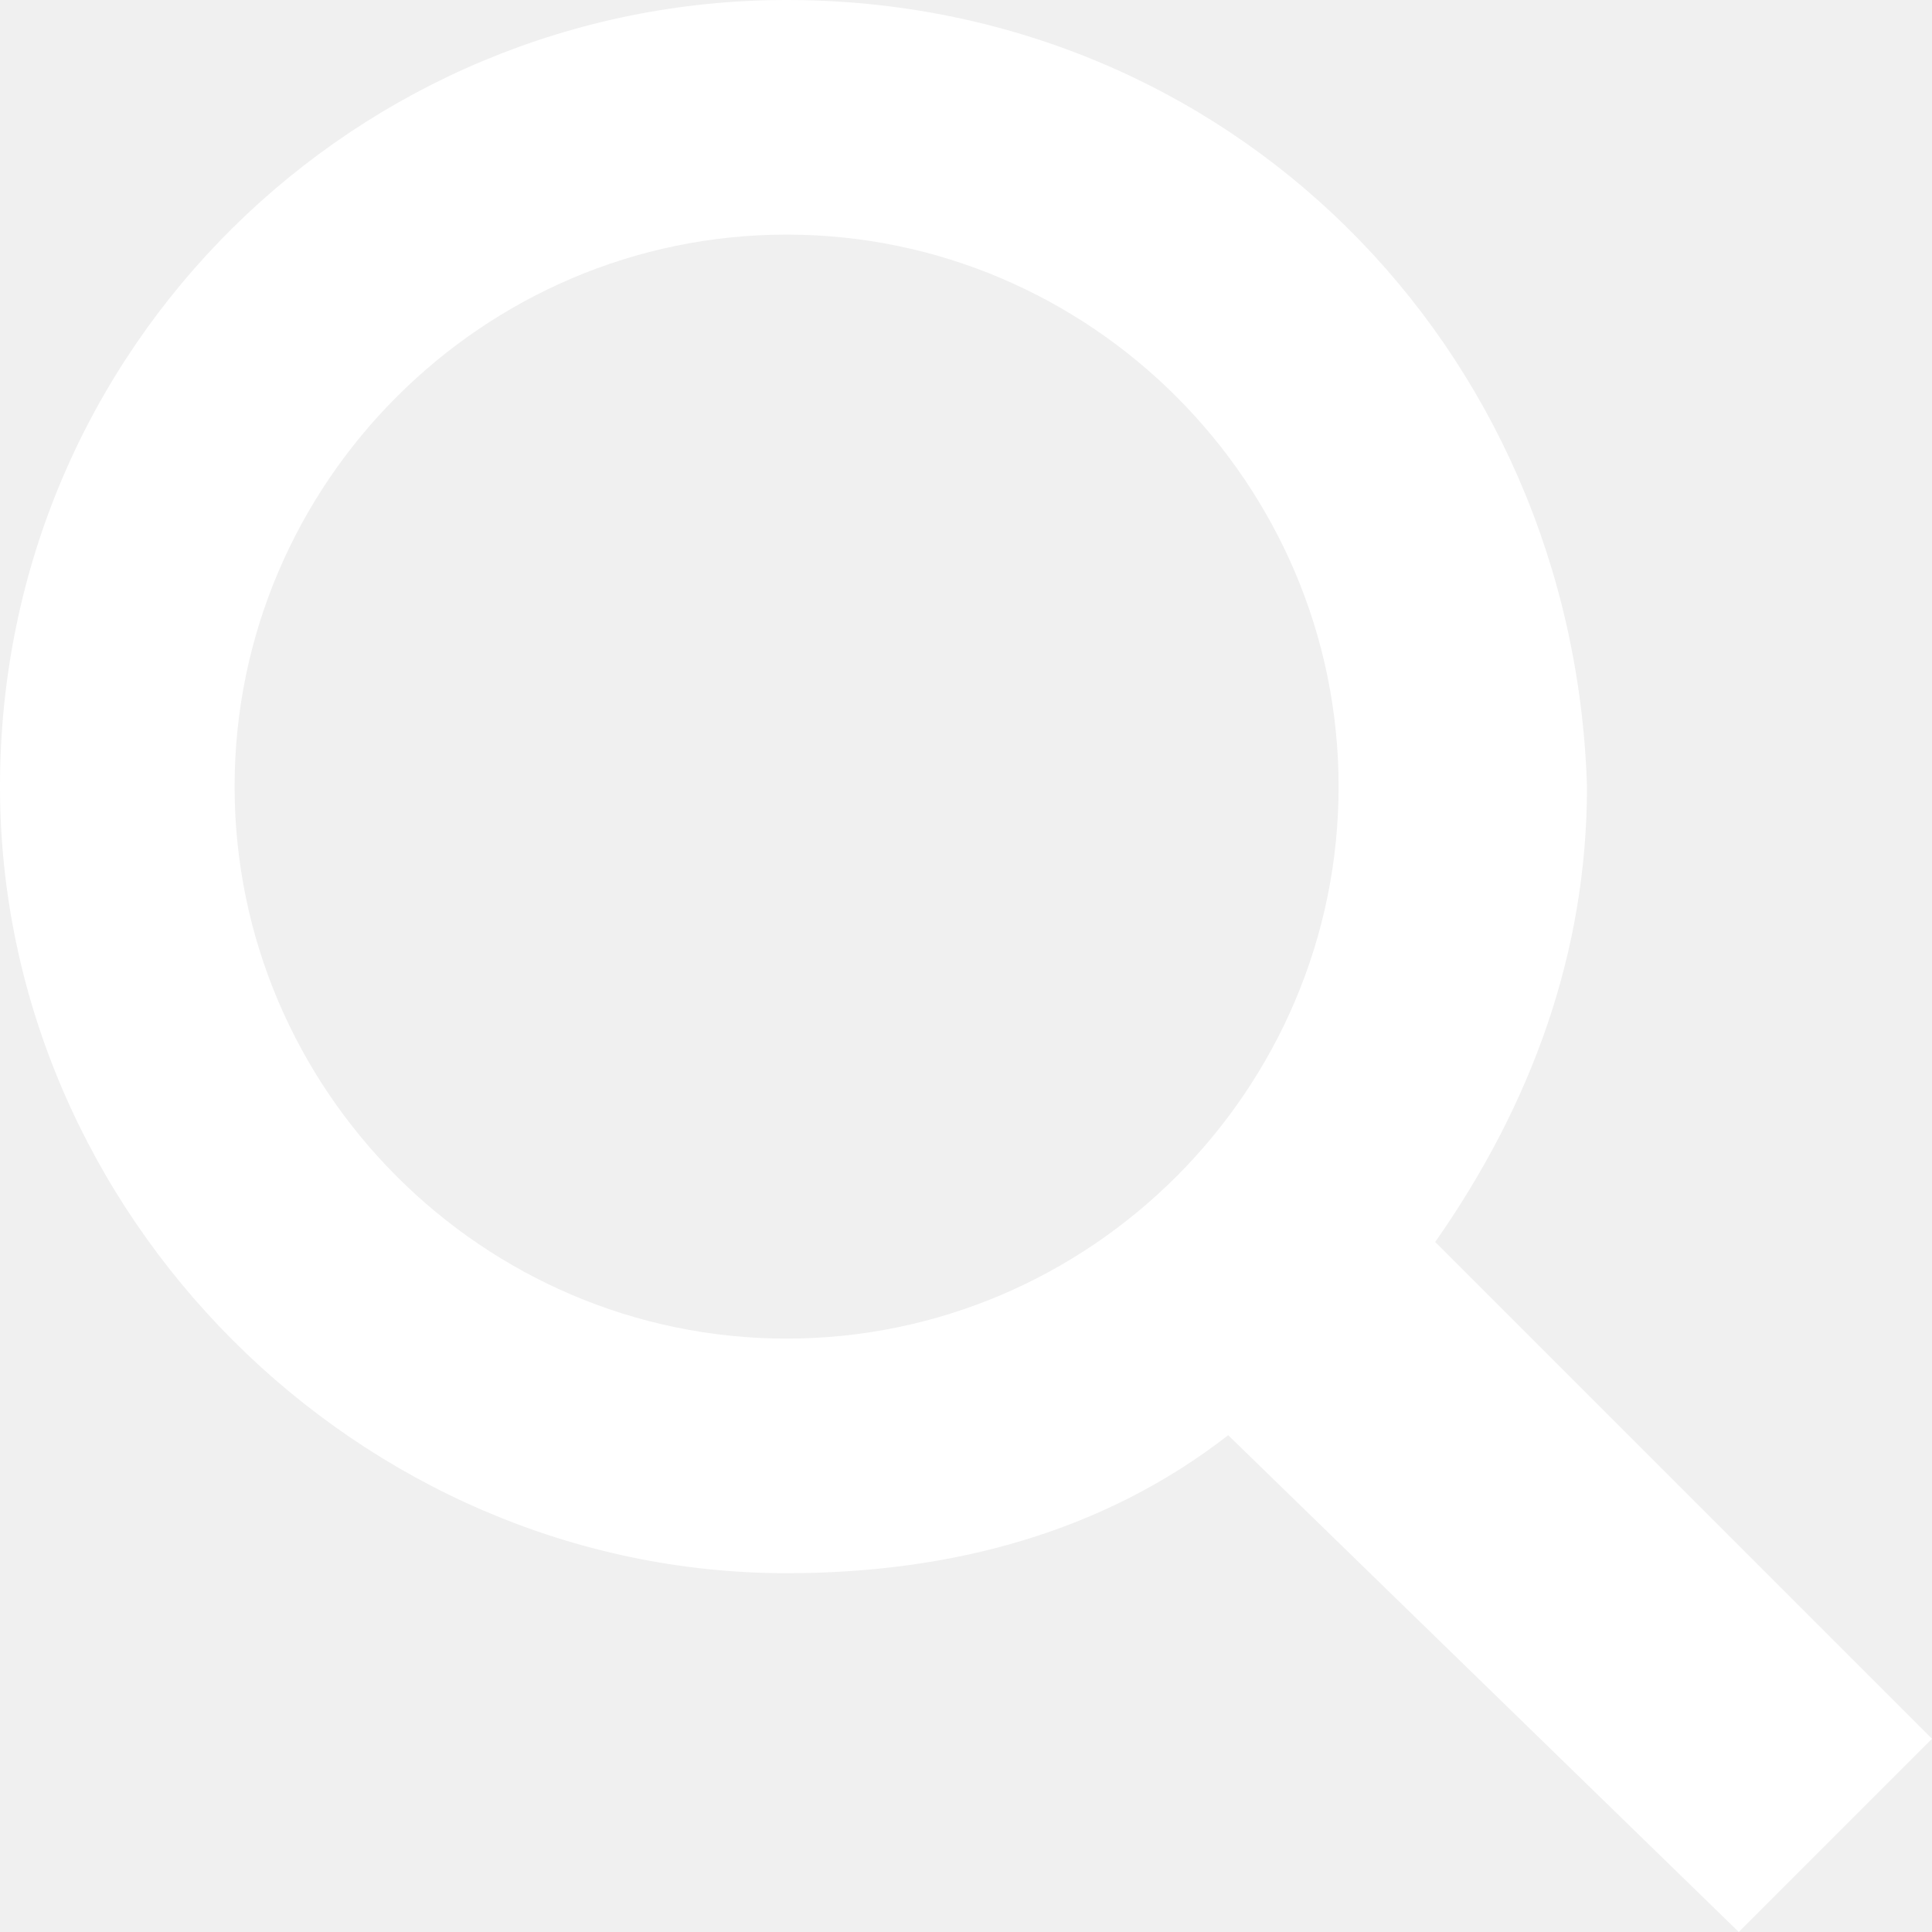
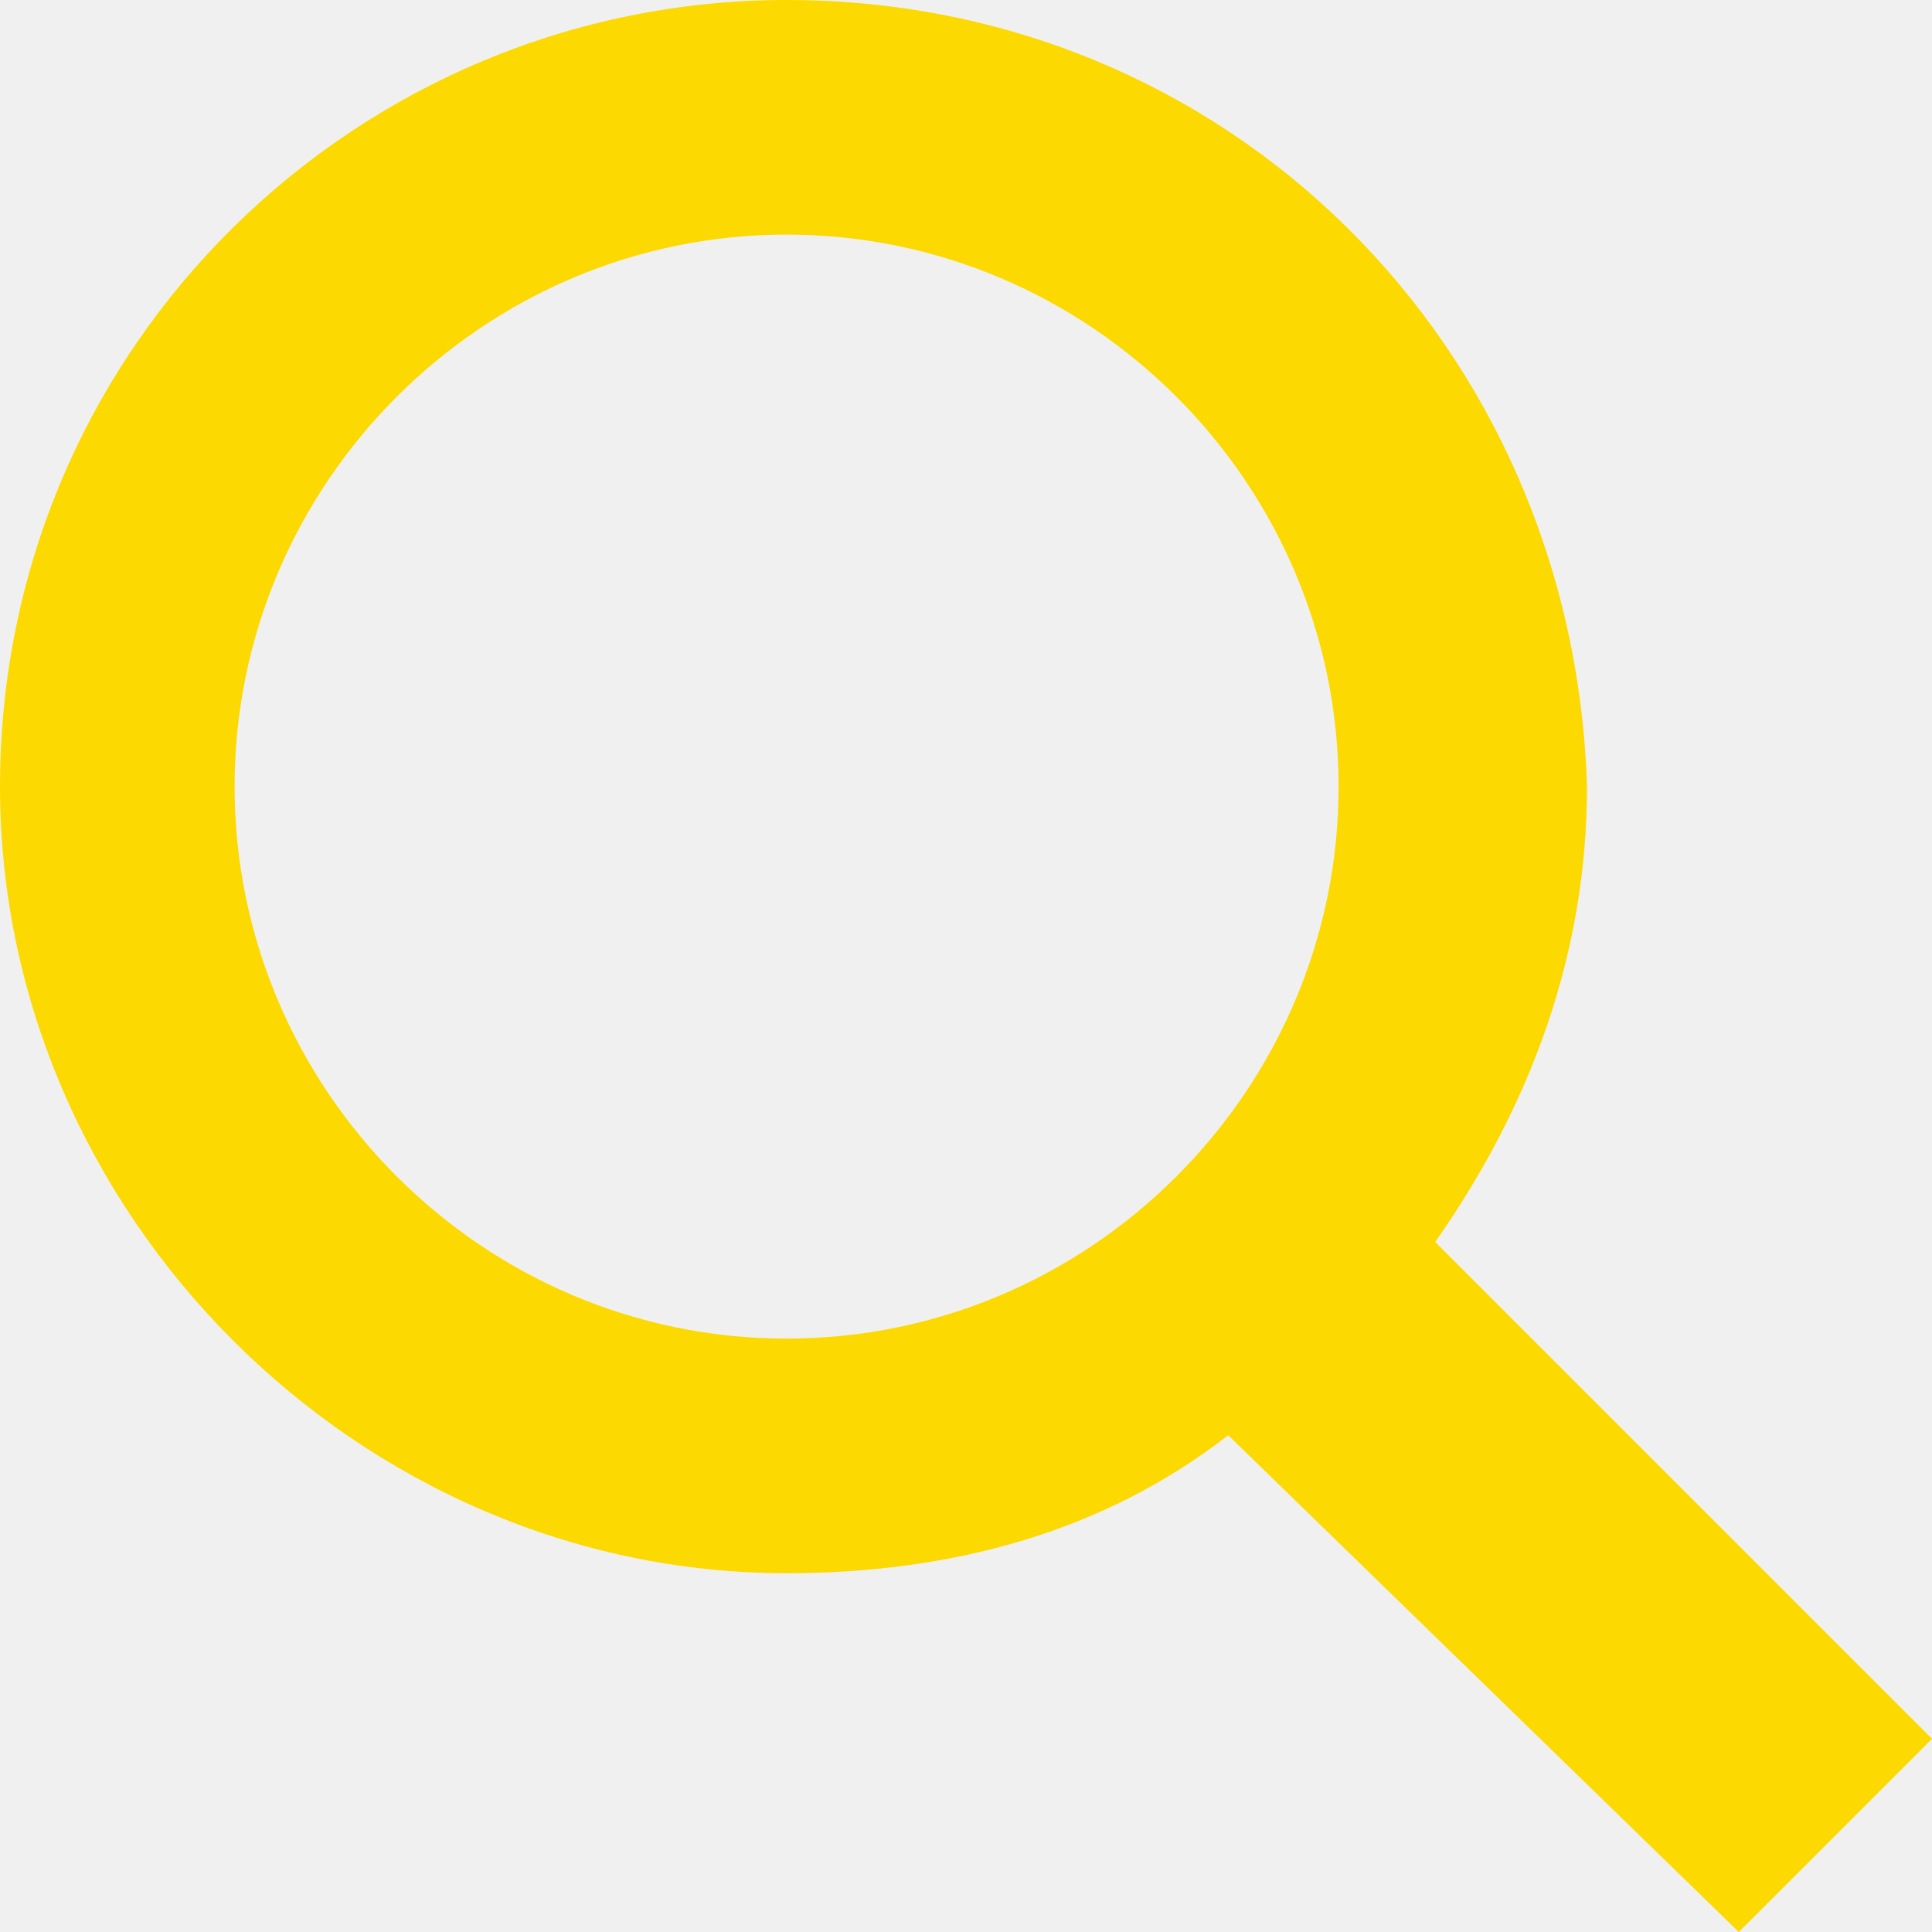
<svg xmlns="http://www.w3.org/2000/svg" version="1.1" id="Ebene_1" x="0px" y="0px" width="14px" height="14px" viewBox="0 0 14 14" style="enable-background:new 0 0 14 14;" xml:space="preserve">
-   <path d="M14,12.6L10.4,9c0.7-1,1.1-2.1,1.1-3.3C11.4,2.5,8.9,0,5.7,0C2.6,0,0,2.5,0,5.7c0,3.1,2.6,5.7,5.7,5.7c1.2,0,2.3-0.3,3.2-1  l3.7,3.6L14,12.6L14,12.6z M1.7,5.7c0-2.2,1.8-4,4-4c2.2,0,4,1.8,4,4s-1.8,4-4,4C3.5,9.7,1.7,7.9,1.7,5.7L1.7,5.7z" fill="#ffffff" />
+   <path d="M14,12.6L10.4,9c0.7-1,1.1-2.1,1.1-3.3C11.4,2.5,8.9,0,5.7,0C2.6,0,0,2.5,0,5.7c0,3.1,2.6,5.7,5.7,5.7c1.2,0,2.3-0.3,3.2-1  l3.7,3.6L14,12.6L14,12.6z M1.7,5.7c0-2.2,1.8-4,4-4c2.2,0,4,1.8,4,4s-1.8,4-4,4C3.5,9.7,1.7,7.9,1.7,5.7L1.7,5.7z" fill="#fcd900" />
</svg>
